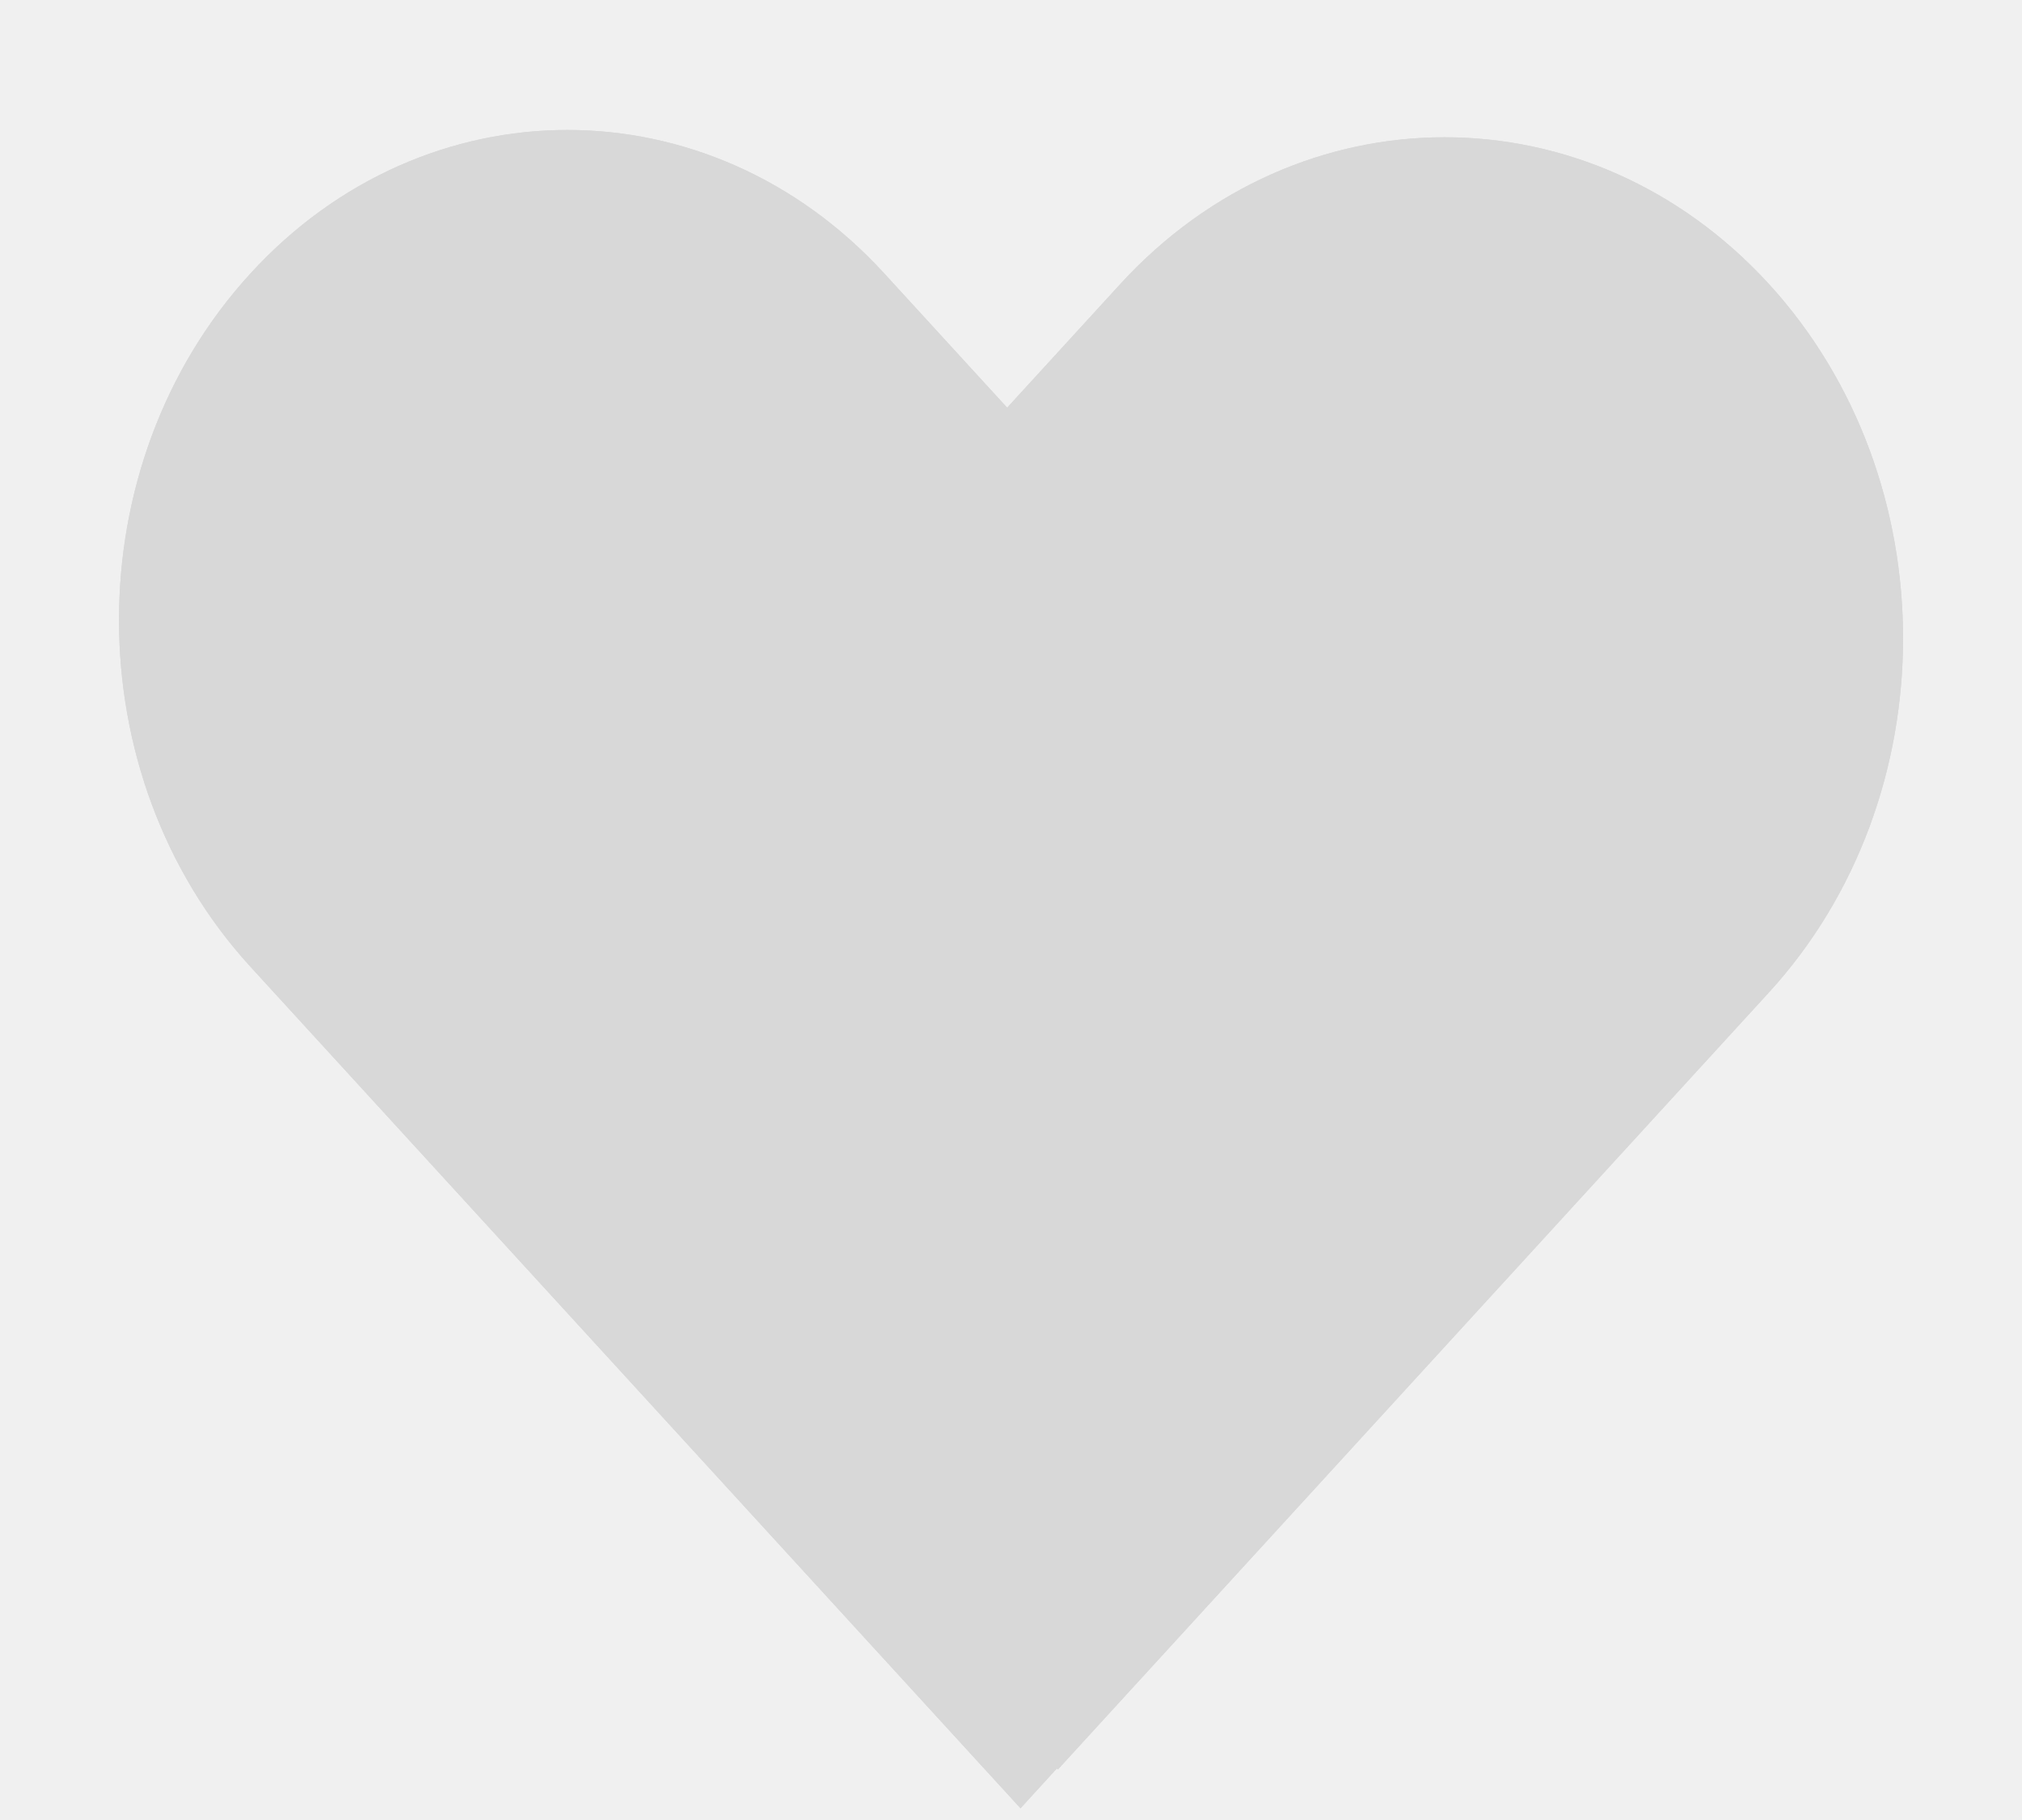
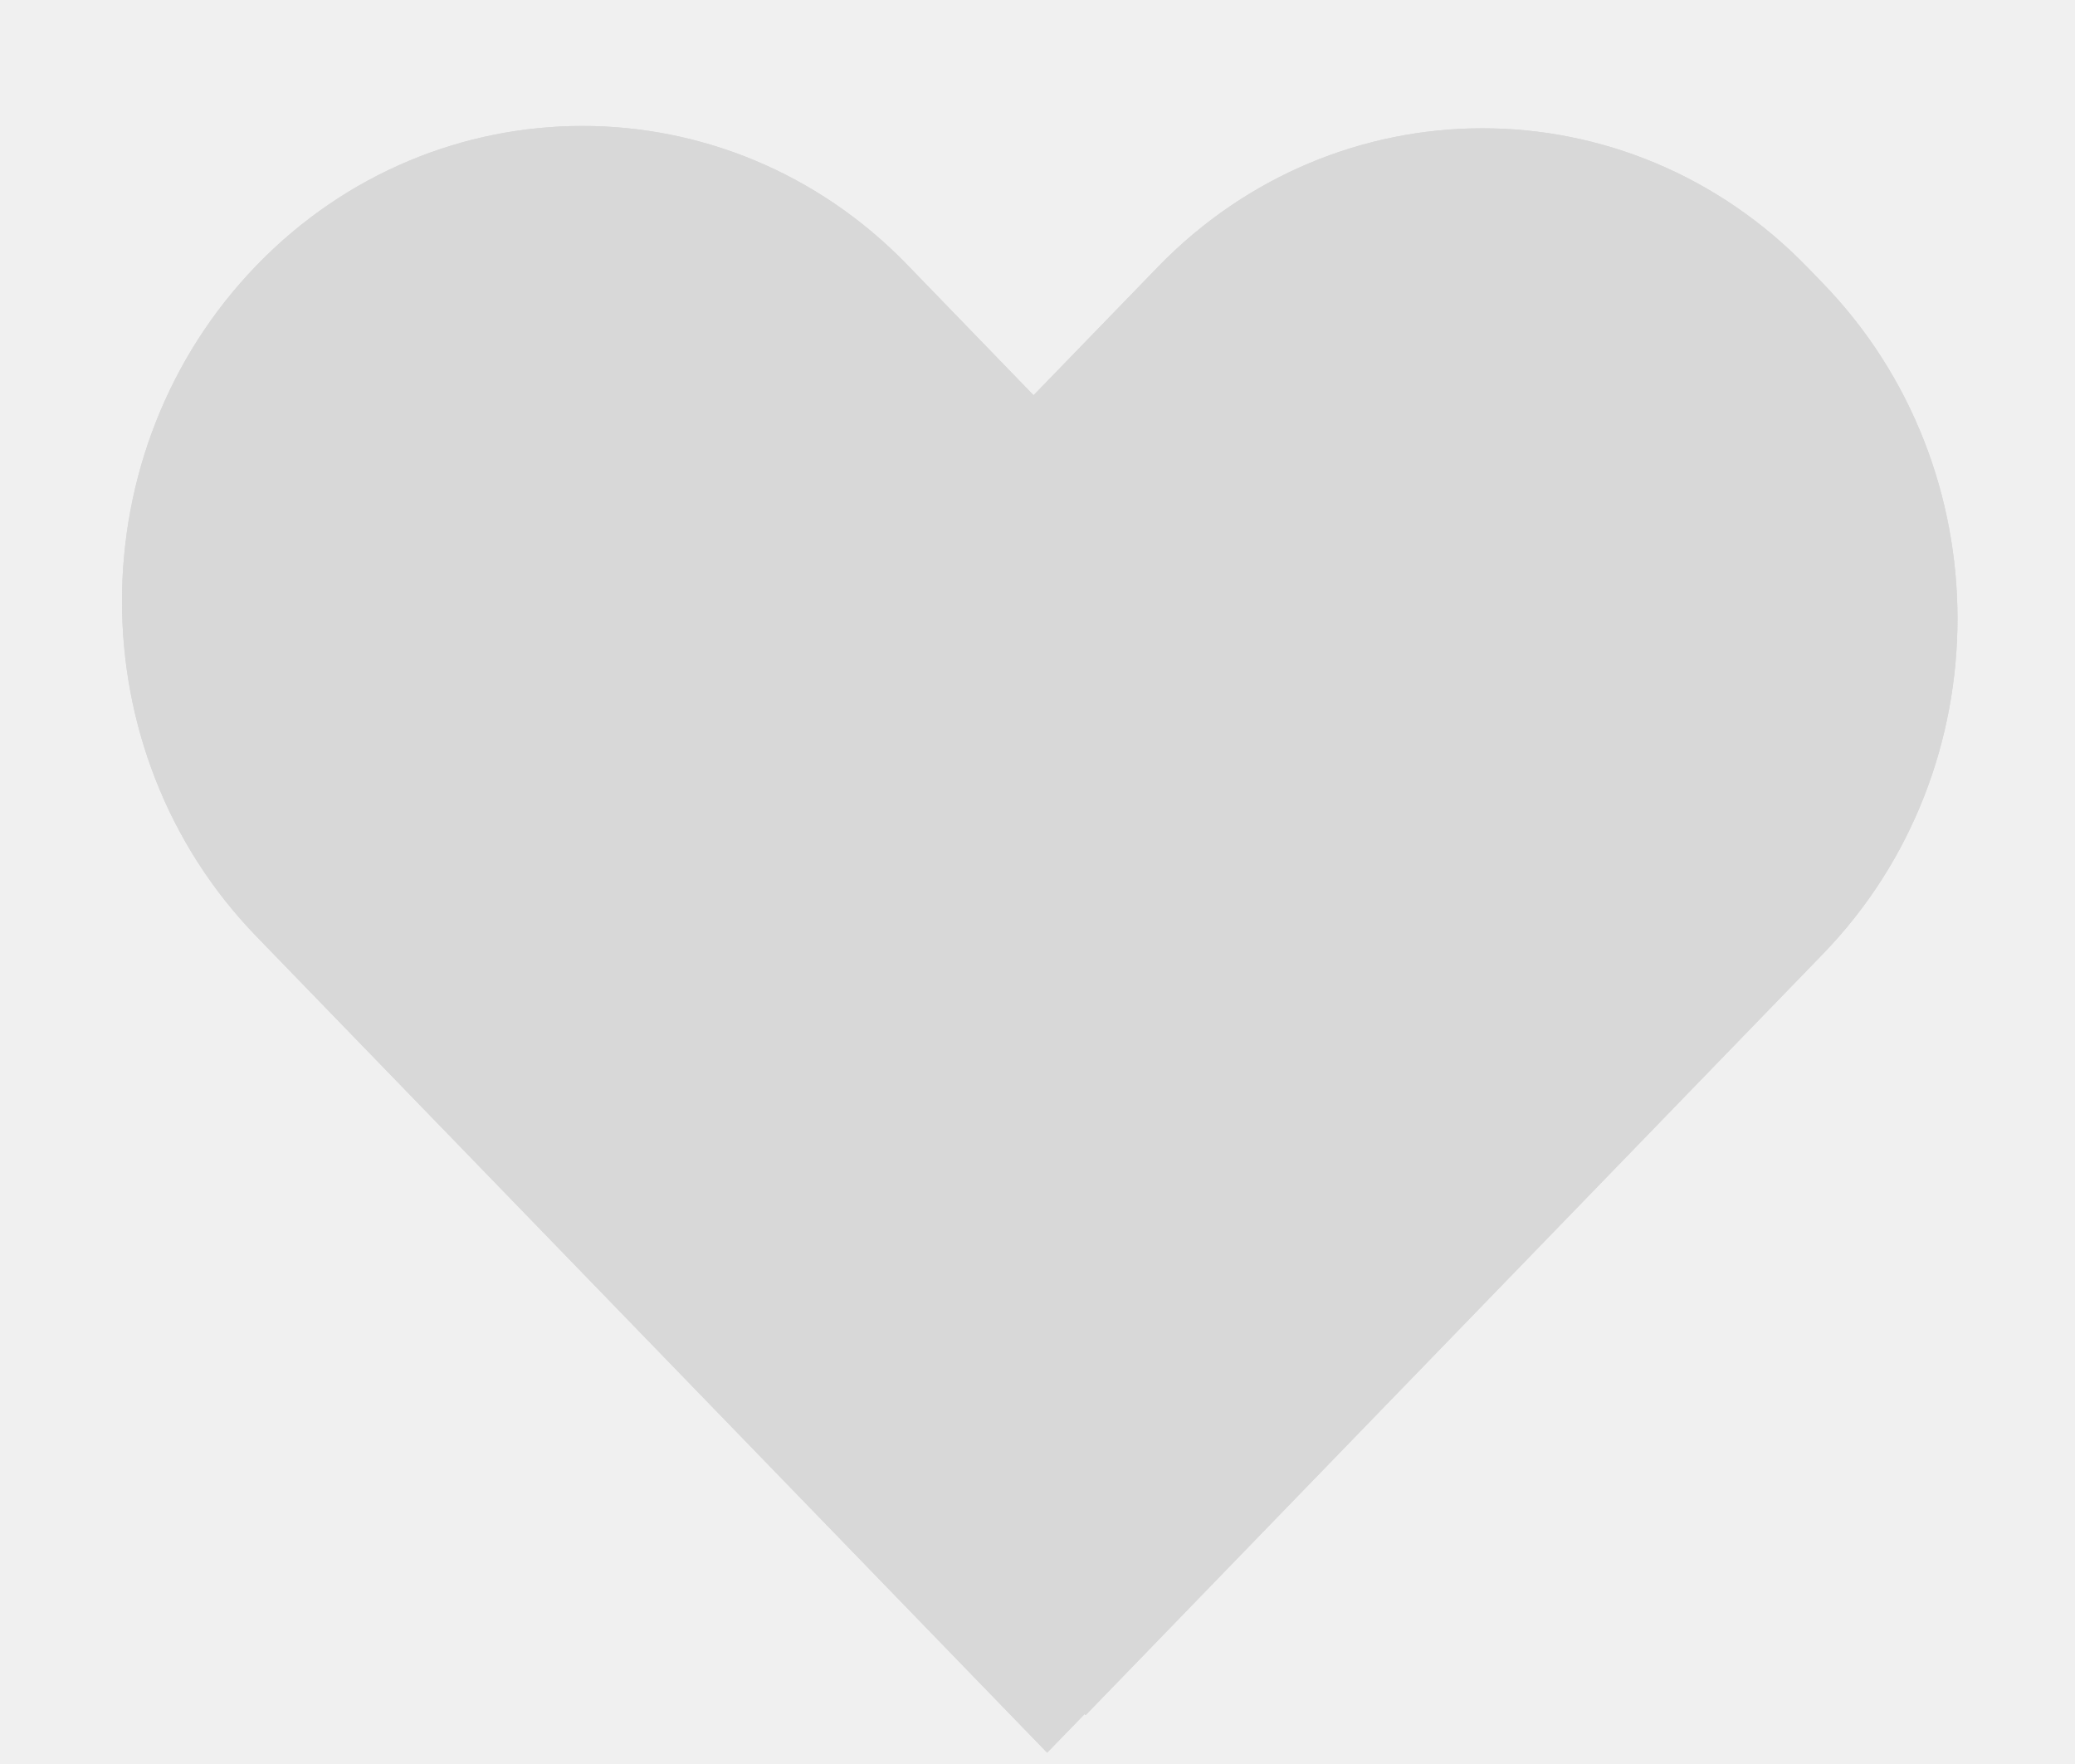
- <svg xmlns="http://www.w3.org/2000/svg" width="10" height="9" viewBox="0 0 10 9" fill="none">
-   <mask id="path-1-inside-1_164_104" fill="white">
-     <path fill-rule="evenodd" clip-rule="evenodd" d="M1.238 1.353C2.104 0.406 3.508 0.406 4.374 1.353L4.981 2.016L5.541 1.404C6.427 0.437 7.862 0.437 8.748 1.404C9.633 2.372 9.633 3.941 8.748 4.908L5.232 8.75L5.227 8.745L5.047 8.942L1.238 4.78C0.372 3.833 0.372 2.299 1.238 1.353Z" />
+ <svg xmlns="http://www.w3.org/2000/svg" width="20" height="17" viewBox="0 0 20 17" fill="none">
+   <mask id="path-1-inside-1_173_131" fill="white">
+     <path fill-rule="evenodd" clip-rule="evenodd" d="M2.475 2.555C4.205 0.77 7.013 0.765 8.743 2.55L9.962 3.809L11.158 2.575C12.887 0.79 15.691 0.79 17.42 2.575L17.57 2.73C19.3 4.515 19.3 7.409 17.57 9.194L10.464 16.529L10.454 16.519L10.093 16.891L2.471 9.024C0.741 7.239 0.746 4.34 2.475 2.555Z" />
  </mask>
-   <path fill-rule="evenodd" clip-rule="evenodd" d="M1.238 1.353C2.104 0.406 3.508 0.406 4.374 1.353L4.981 2.016L5.541 1.404C6.427 0.437 7.862 0.437 8.748 1.404C9.633 2.372 9.633 3.941 8.748 4.908L5.232 8.75L5.227 8.745L5.047 8.942L1.238 4.78C0.372 3.833 0.372 2.299 1.238 1.353Z" fill="#D8D8D8" />
-   <path d="M4.374 1.353L4.742 1.015L4.742 1.015L4.374 1.353ZM1.238 1.353L1.606 1.69L1.606 1.69L1.238 1.353ZM4.981 2.016L5.35 2.354L4.981 2.757L4.612 2.354L4.981 2.016ZM5.541 1.404L5.91 1.742L5.91 1.742L5.541 1.404ZM8.748 1.404L9.116 1.067L9.116 1.067L8.748 1.404ZM8.748 4.908L9.116 5.246L9.116 5.246L8.748 4.908ZM5.232 8.75L5.601 9.088L5.232 9.491L4.863 9.088L5.232 8.75ZM5.227 8.745L4.858 8.408L5.227 8.004L5.596 8.408L5.227 8.745ZM5.047 8.942L5.415 9.28L5.047 9.683L4.678 9.28L5.047 8.942ZM1.238 4.78L1.606 4.442L1.606 4.442L1.238 4.78ZM4.005 1.69C3.337 0.96 2.274 0.96 1.606 1.69L0.869 1.015C1.933 -0.148 3.678 -0.148 4.742 1.015L4.005 1.69ZM4.612 2.354L4.005 1.69L4.742 1.015L5.35 1.679L4.612 2.354ZM5.91 1.742L5.35 2.354L4.612 1.679L5.172 1.067L5.91 1.742ZM8.379 1.742C7.691 0.991 6.597 0.991 5.91 1.742L5.172 1.067C6.256 -0.118 8.033 -0.118 9.116 1.067L8.379 1.742ZM8.379 4.571C9.089 3.794 9.089 2.518 8.379 1.742L9.116 1.067C10.177 2.225 10.177 4.087 9.116 5.246L8.379 4.571ZM4.863 8.413L8.379 4.571L9.116 5.246L5.601 9.088L4.863 8.413ZM5.596 8.408L5.601 8.413L4.863 9.088L4.858 9.083L5.596 8.408ZM4.678 8.605L4.858 8.408L5.596 9.083L5.415 9.28L4.678 8.605ZM1.606 4.442L5.415 8.605L4.678 9.28L0.869 5.117L1.606 4.442ZM1.606 1.69C0.915 2.445 0.915 3.687 1.606 4.442L0.869 5.117C-0.172 3.98 -0.172 2.153 0.869 1.015L1.606 1.69Z" fill="#D8D8D8" mask="url(#path-1-inside-1_164_104)" />
+   <path fill-rule="evenodd" clip-rule="evenodd" d="M2.475 2.555C4.205 0.77 7.013 0.765 8.743 2.55L9.962 3.809L11.158 2.575C12.887 0.79 15.691 0.79 17.42 2.575L17.57 2.73C19.3 4.515 19.3 7.409 17.57 9.194L10.464 16.529L10.454 16.519L10.093 16.891L2.471 9.024C0.741 7.239 0.746 4.34 2.475 2.555Z" fill="#D8D8D8" />
+   <path d="M8.743 2.55L8.383 2.898L8.383 2.898L8.743 2.55ZM2.475 2.555L2.834 2.903L2.834 2.903L2.475 2.555ZM9.962 3.809L10.321 4.157L9.962 4.527L9.603 4.157L9.962 3.809ZM11.158 2.575L10.799 2.227L10.799 2.227L11.158 2.575ZM17.42 2.575L17.061 2.923L17.061 2.923L17.42 2.575ZM17.57 2.73L17.93 2.382L17.93 2.382L17.57 2.73ZM17.57 9.194L17.93 9.542L17.93 9.542L17.57 9.194ZM10.464 16.529L10.823 16.877L10.464 17.247L10.105 16.877L10.464 16.529ZM10.454 16.519L10.095 16.171L10.454 15.8L10.813 16.171L10.454 16.519ZM10.093 16.891L10.452 17.239L10.093 17.61L9.734 17.239L10.093 16.891ZM2.471 9.024L2.111 9.372L2.111 9.372L2.471 9.024ZM8.383 2.898C6.851 1.317 4.368 1.32 2.834 2.903L2.116 2.207C4.041 0.22 7.175 0.214 9.102 2.202L8.383 2.898ZM9.603 4.157L8.383 2.898L9.102 2.202L10.321 3.461L9.603 4.157ZM11.517 2.923L10.321 4.157L9.603 3.461L10.799 2.227L11.517 2.923ZM17.061 2.923C15.528 1.341 13.05 1.341 11.517 2.923L10.799 2.227C12.724 0.239 15.853 0.239 17.779 2.227L17.061 2.923ZM17.211 3.078L17.061 2.923L17.779 2.227L17.93 2.382L17.211 3.078ZM17.211 8.846C18.753 7.255 18.753 4.669 17.211 3.078L17.93 2.382C19.847 4.361 19.847 7.563 17.93 9.542L17.211 8.846ZM10.105 16.181L17.211 8.846L17.93 9.542L10.823 16.877L10.105 16.181ZM10.813 16.171L10.823 16.181L10.105 16.877L10.095 16.867L10.813 16.171ZM9.734 16.543L10.095 16.171L10.813 16.867L10.452 17.239L9.734 16.543ZM2.83 8.676L10.452 16.543L9.734 17.239L2.111 9.372L2.83 8.676ZM2.834 2.903C1.292 4.495 1.289 7.085 2.83 8.676L2.111 9.372C0.194 7.392 0.2 4.185 2.116 2.207L2.834 2.903Z" fill="#D8D8D8" mask="url(#path-1-inside-1_173_131)" />
</svg>
